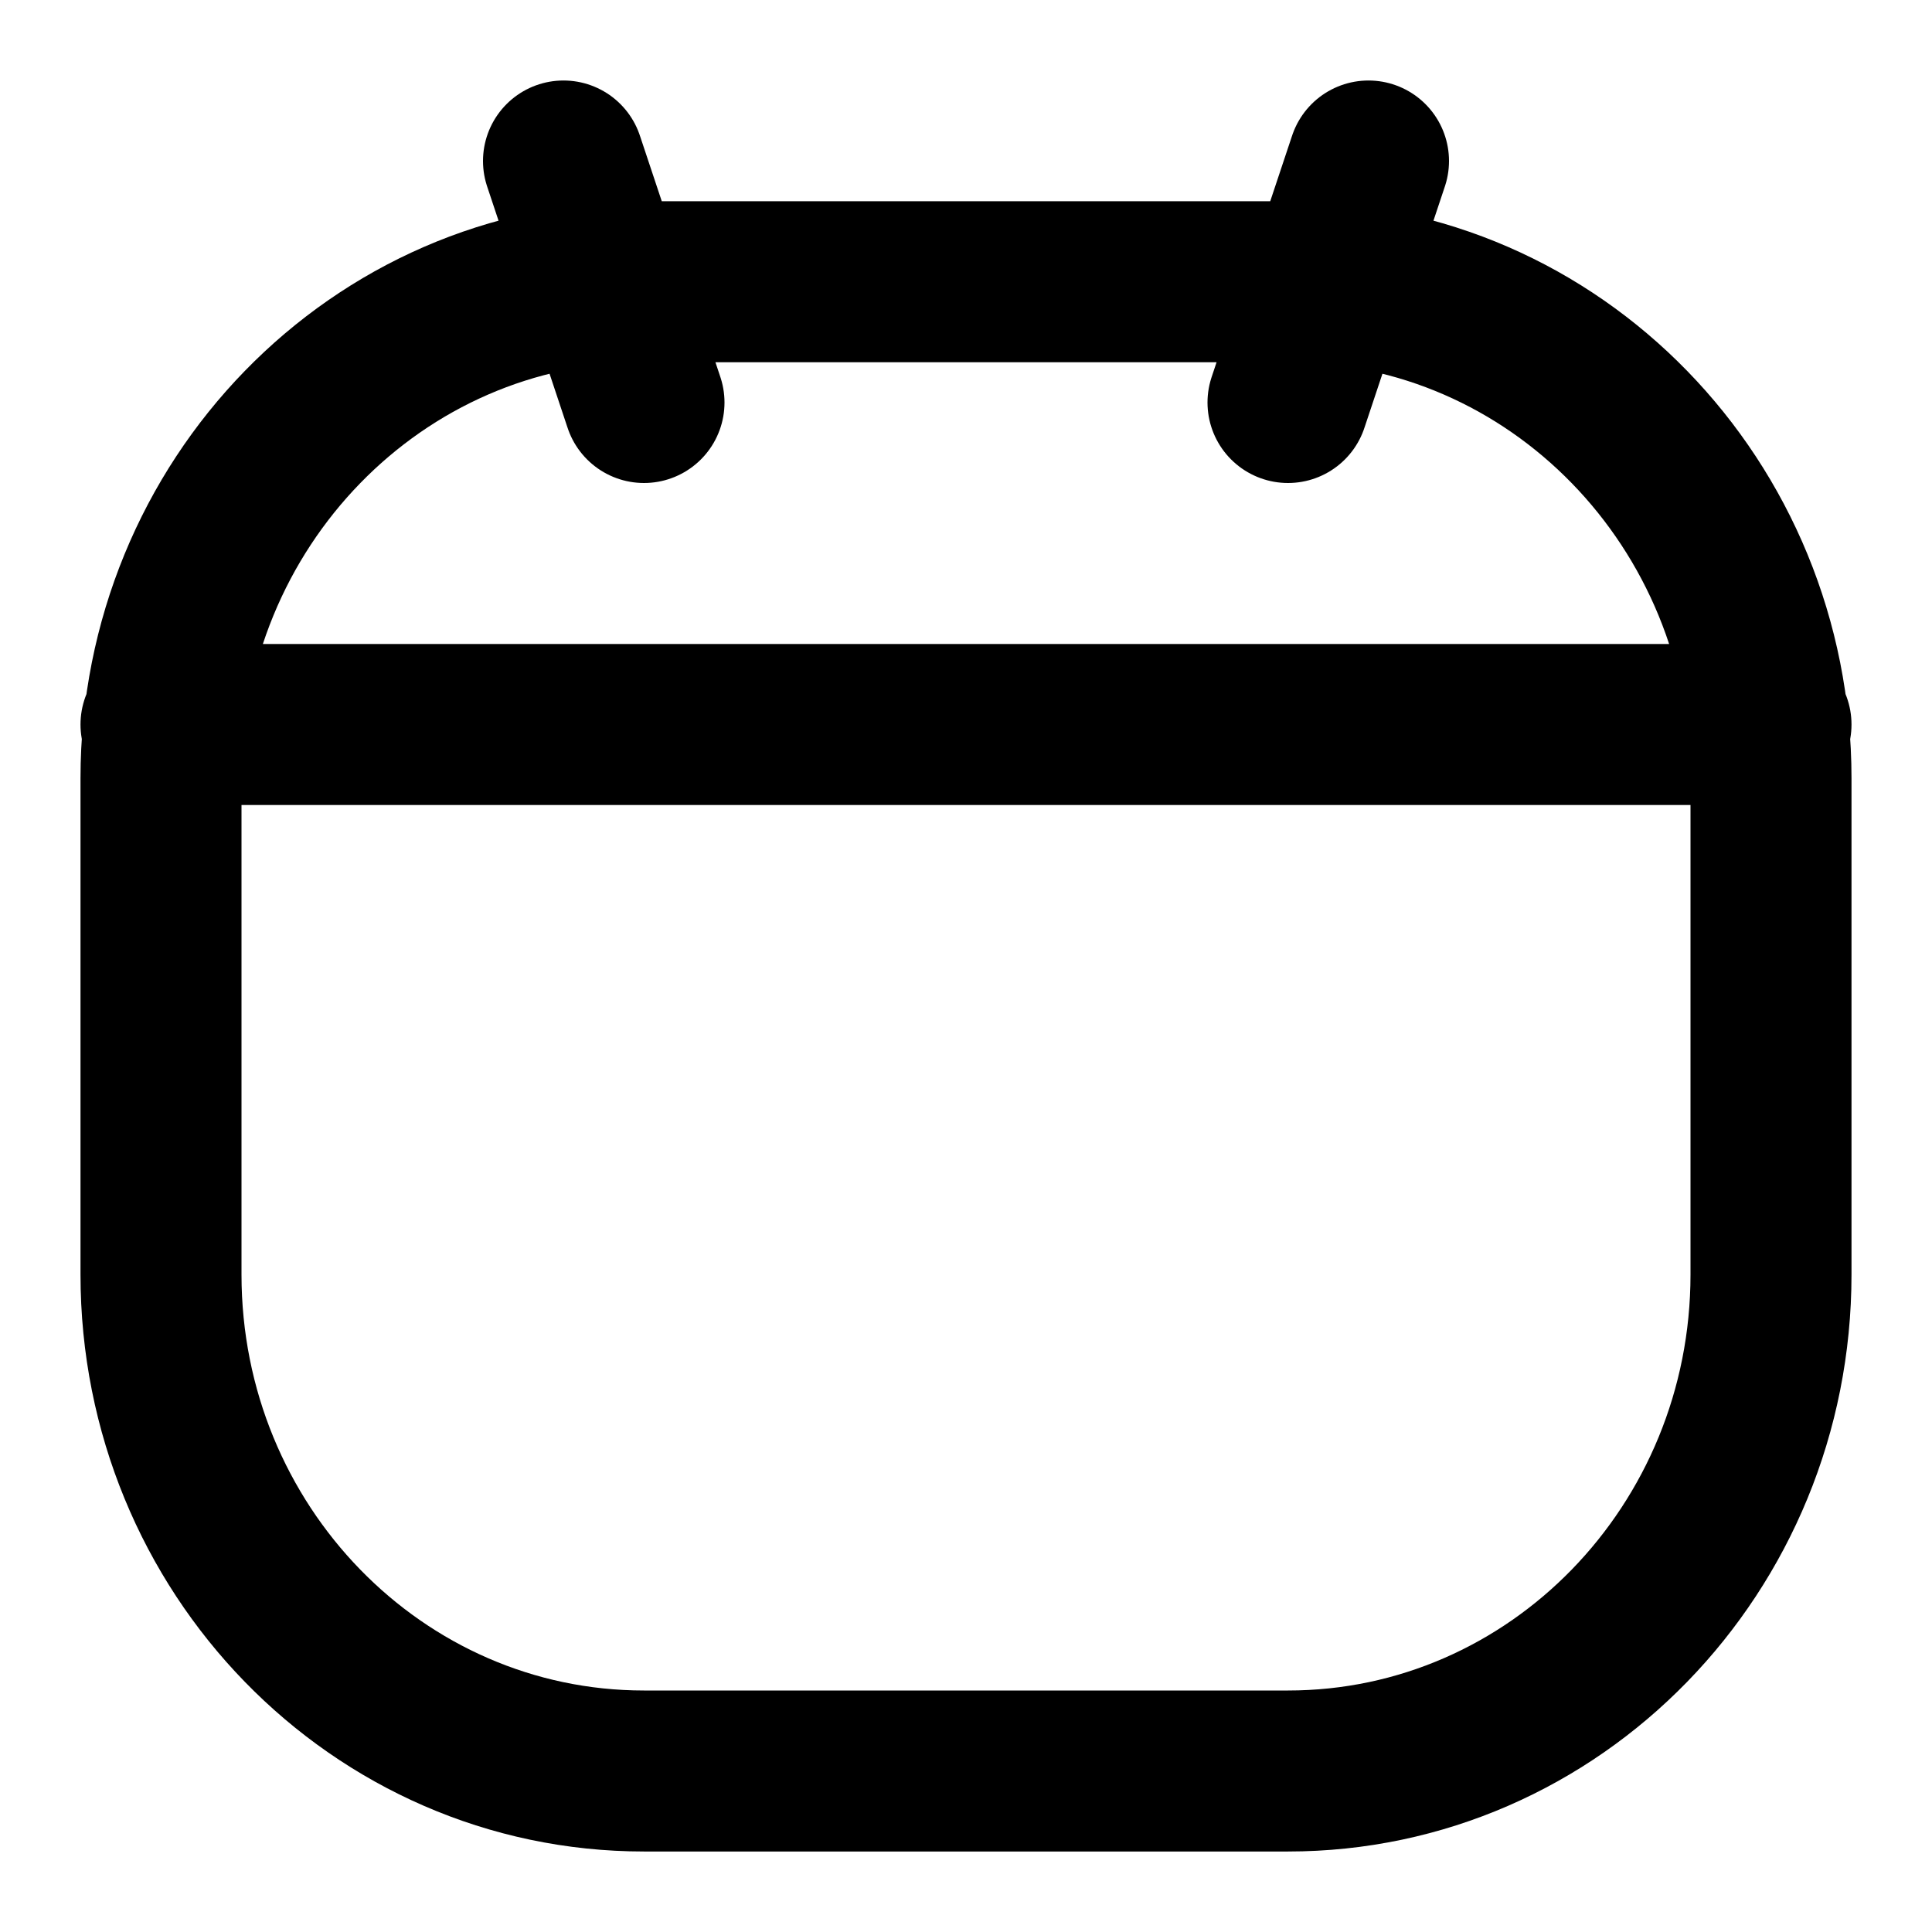
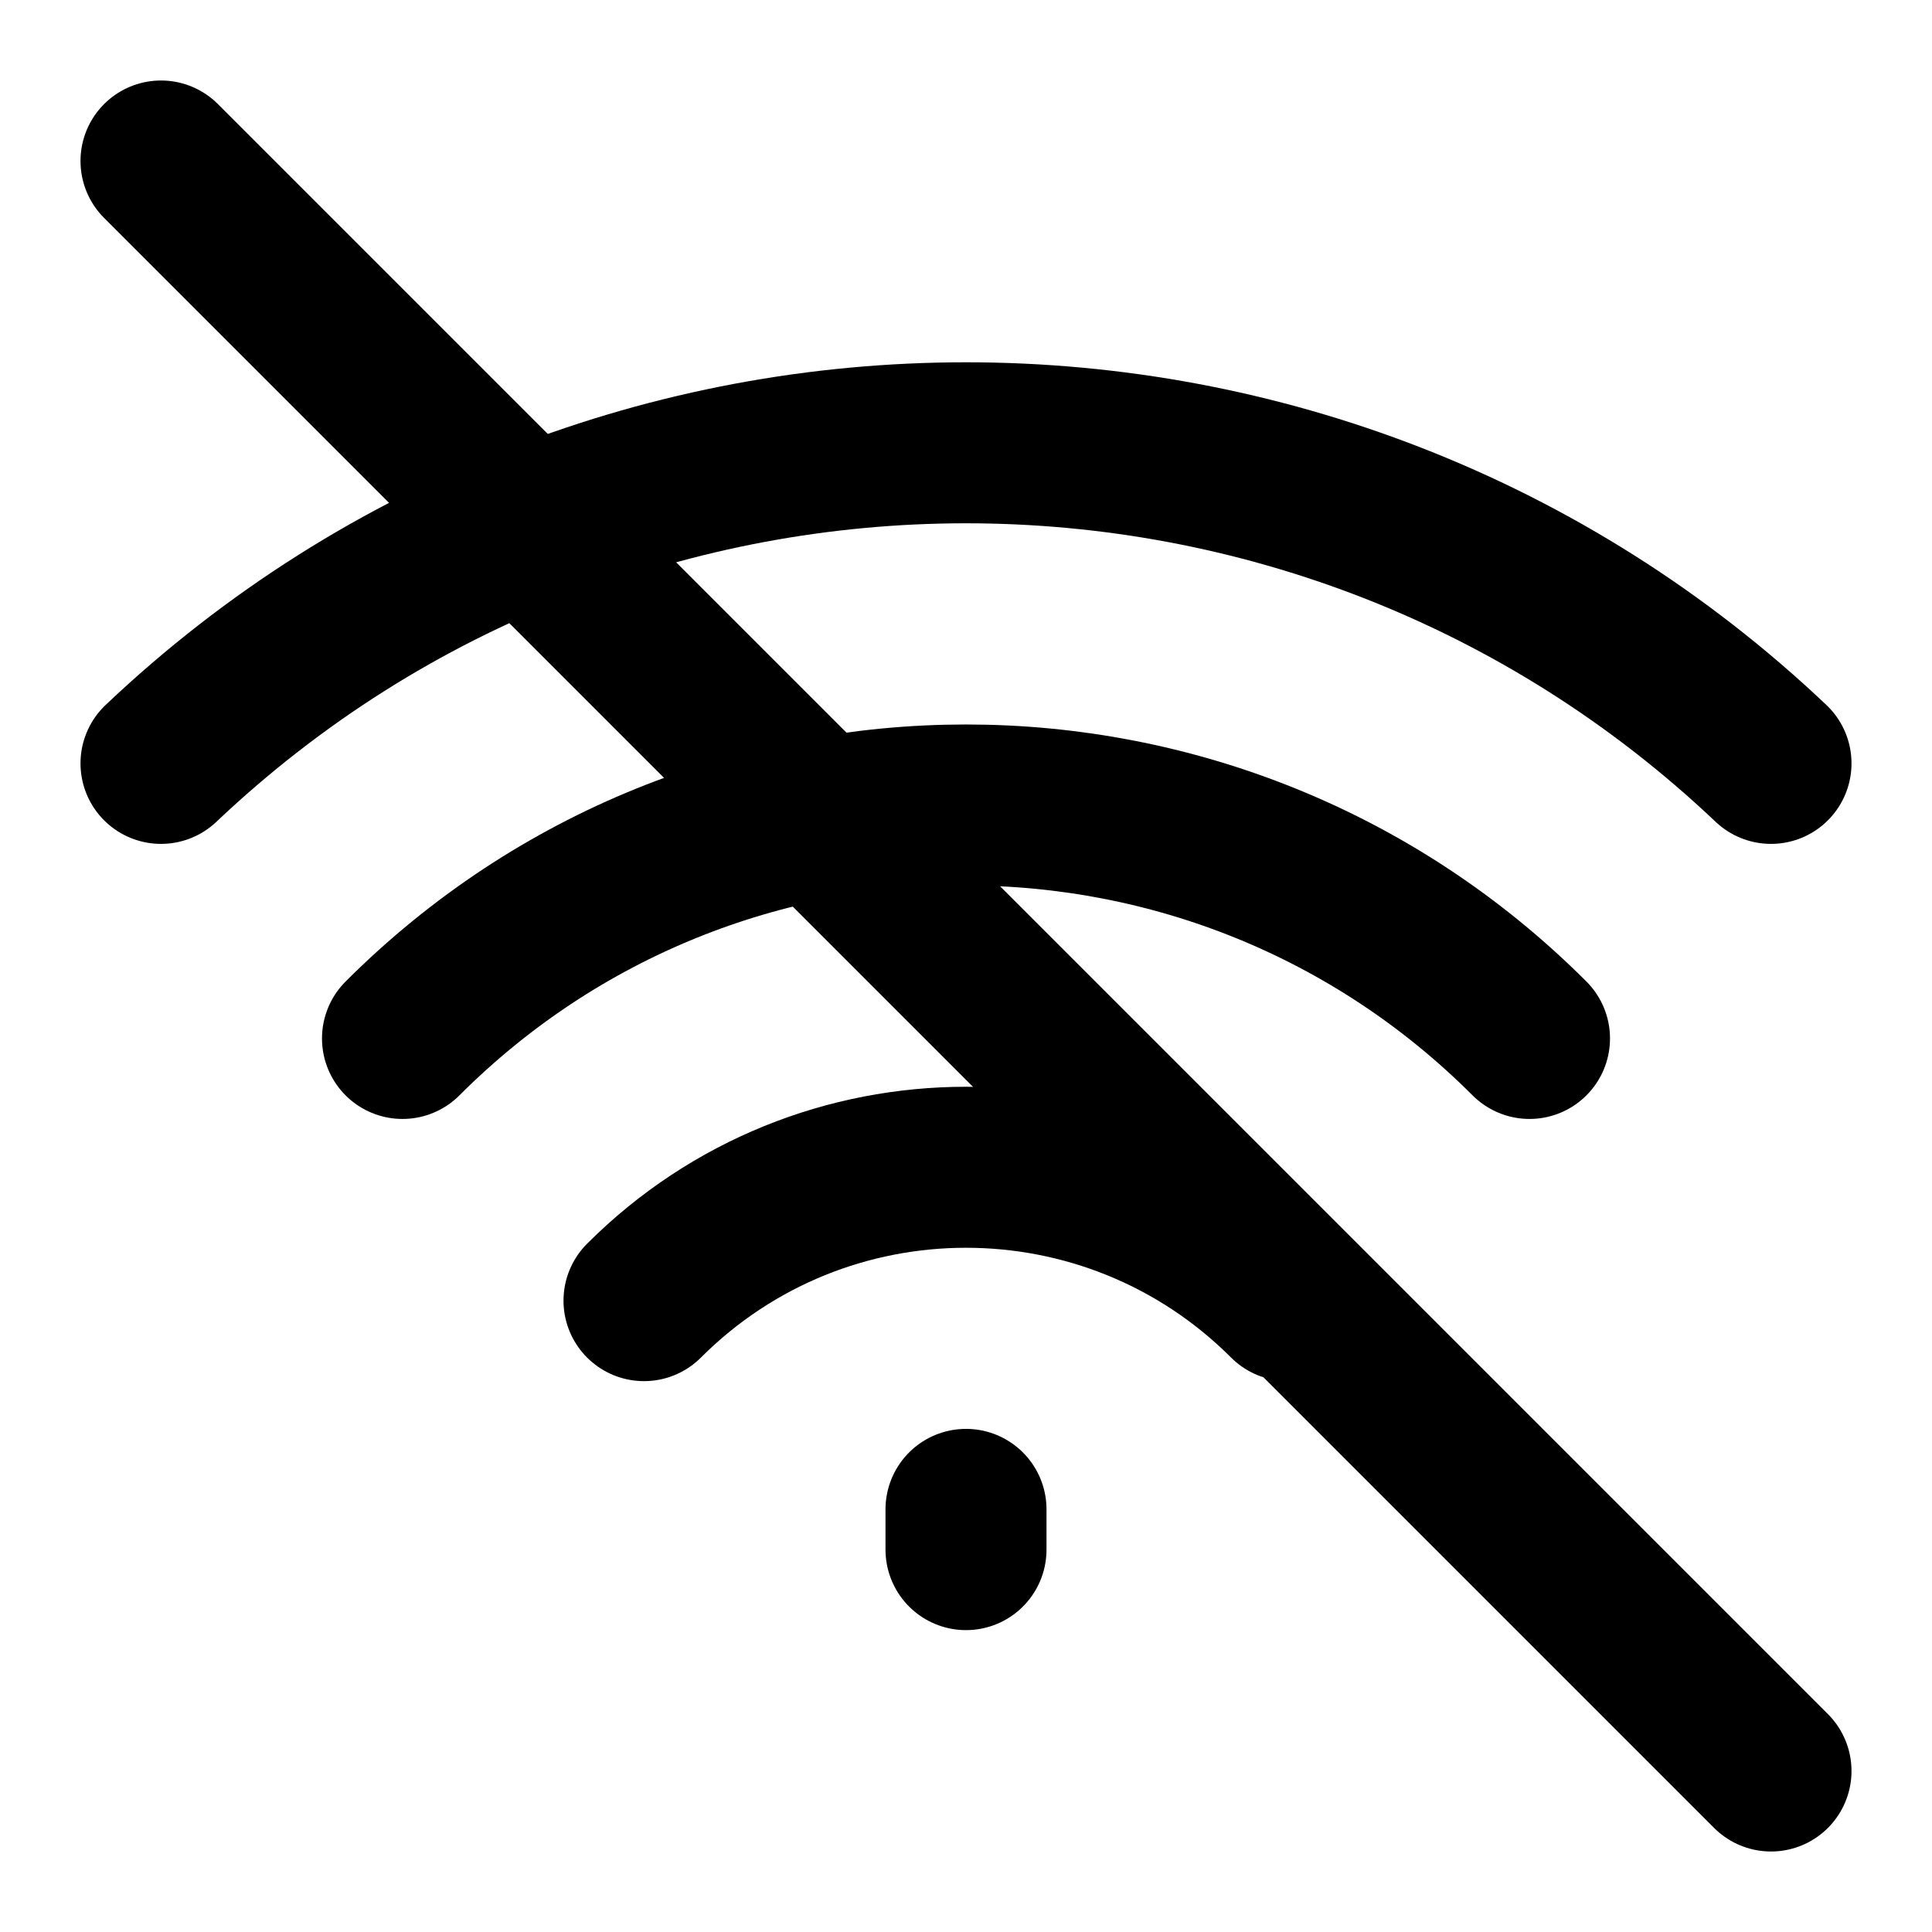
<svg xmlns="http://www.w3.org/2000/svg" width="24" height="24" viewBox="0 0 24 24" fill="none" stroke="currentColor" stroke-width="2" stroke-linecap="round" stroke-linejoin="round">
-   <path d="M2 9.667C2 6.26 4.686 3.5 8 3.5h8c3.314 0 6 2.76 6 6.167v6.166C22 19.24 19.314 22 16 22H8c-3.314 0-6-2.76-6-6.167zM8 5 7 2m9 3 1-3m5 7H2" />
+   <path d="M2 9.483c5.603-5.31 14.397-5.31 20 0" />
+   <path d="M19 12.9c-3.866-3.867-10.134-3.867-14 0m11 3.257a5.657 5.657 0 0 0-8 0m4 3.093v-.5M22 22 2 2" />
</svg>
